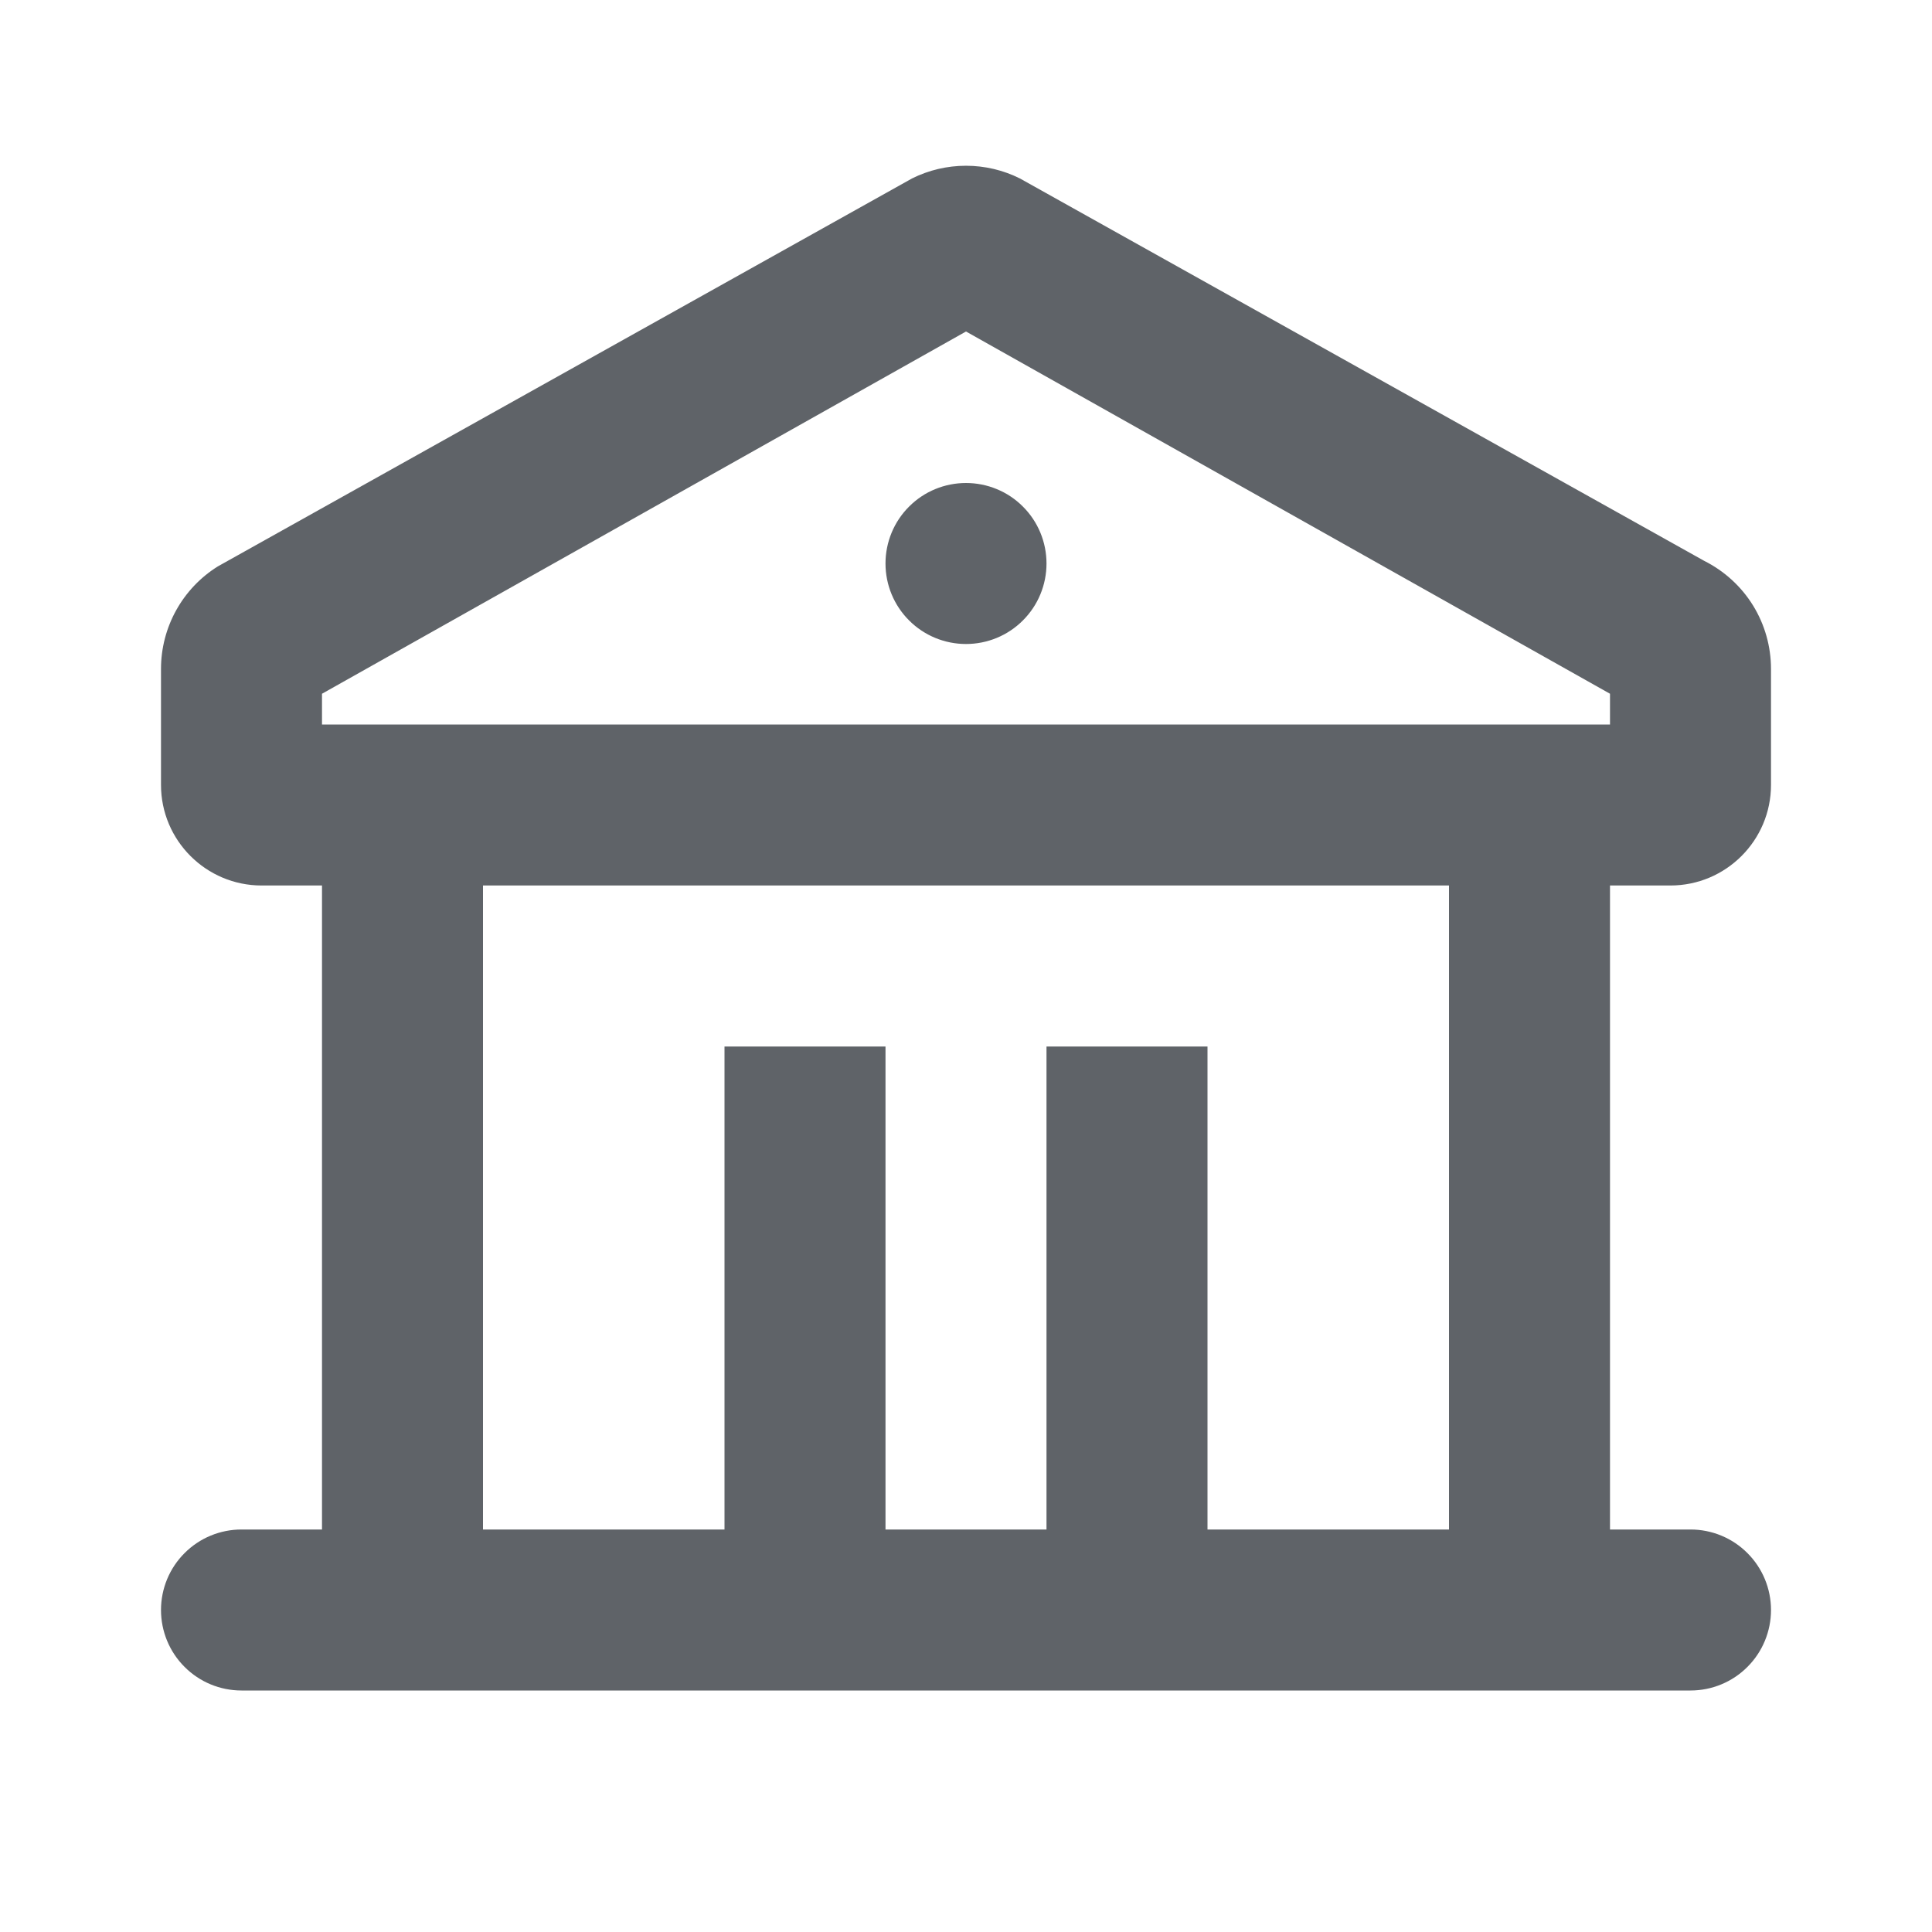
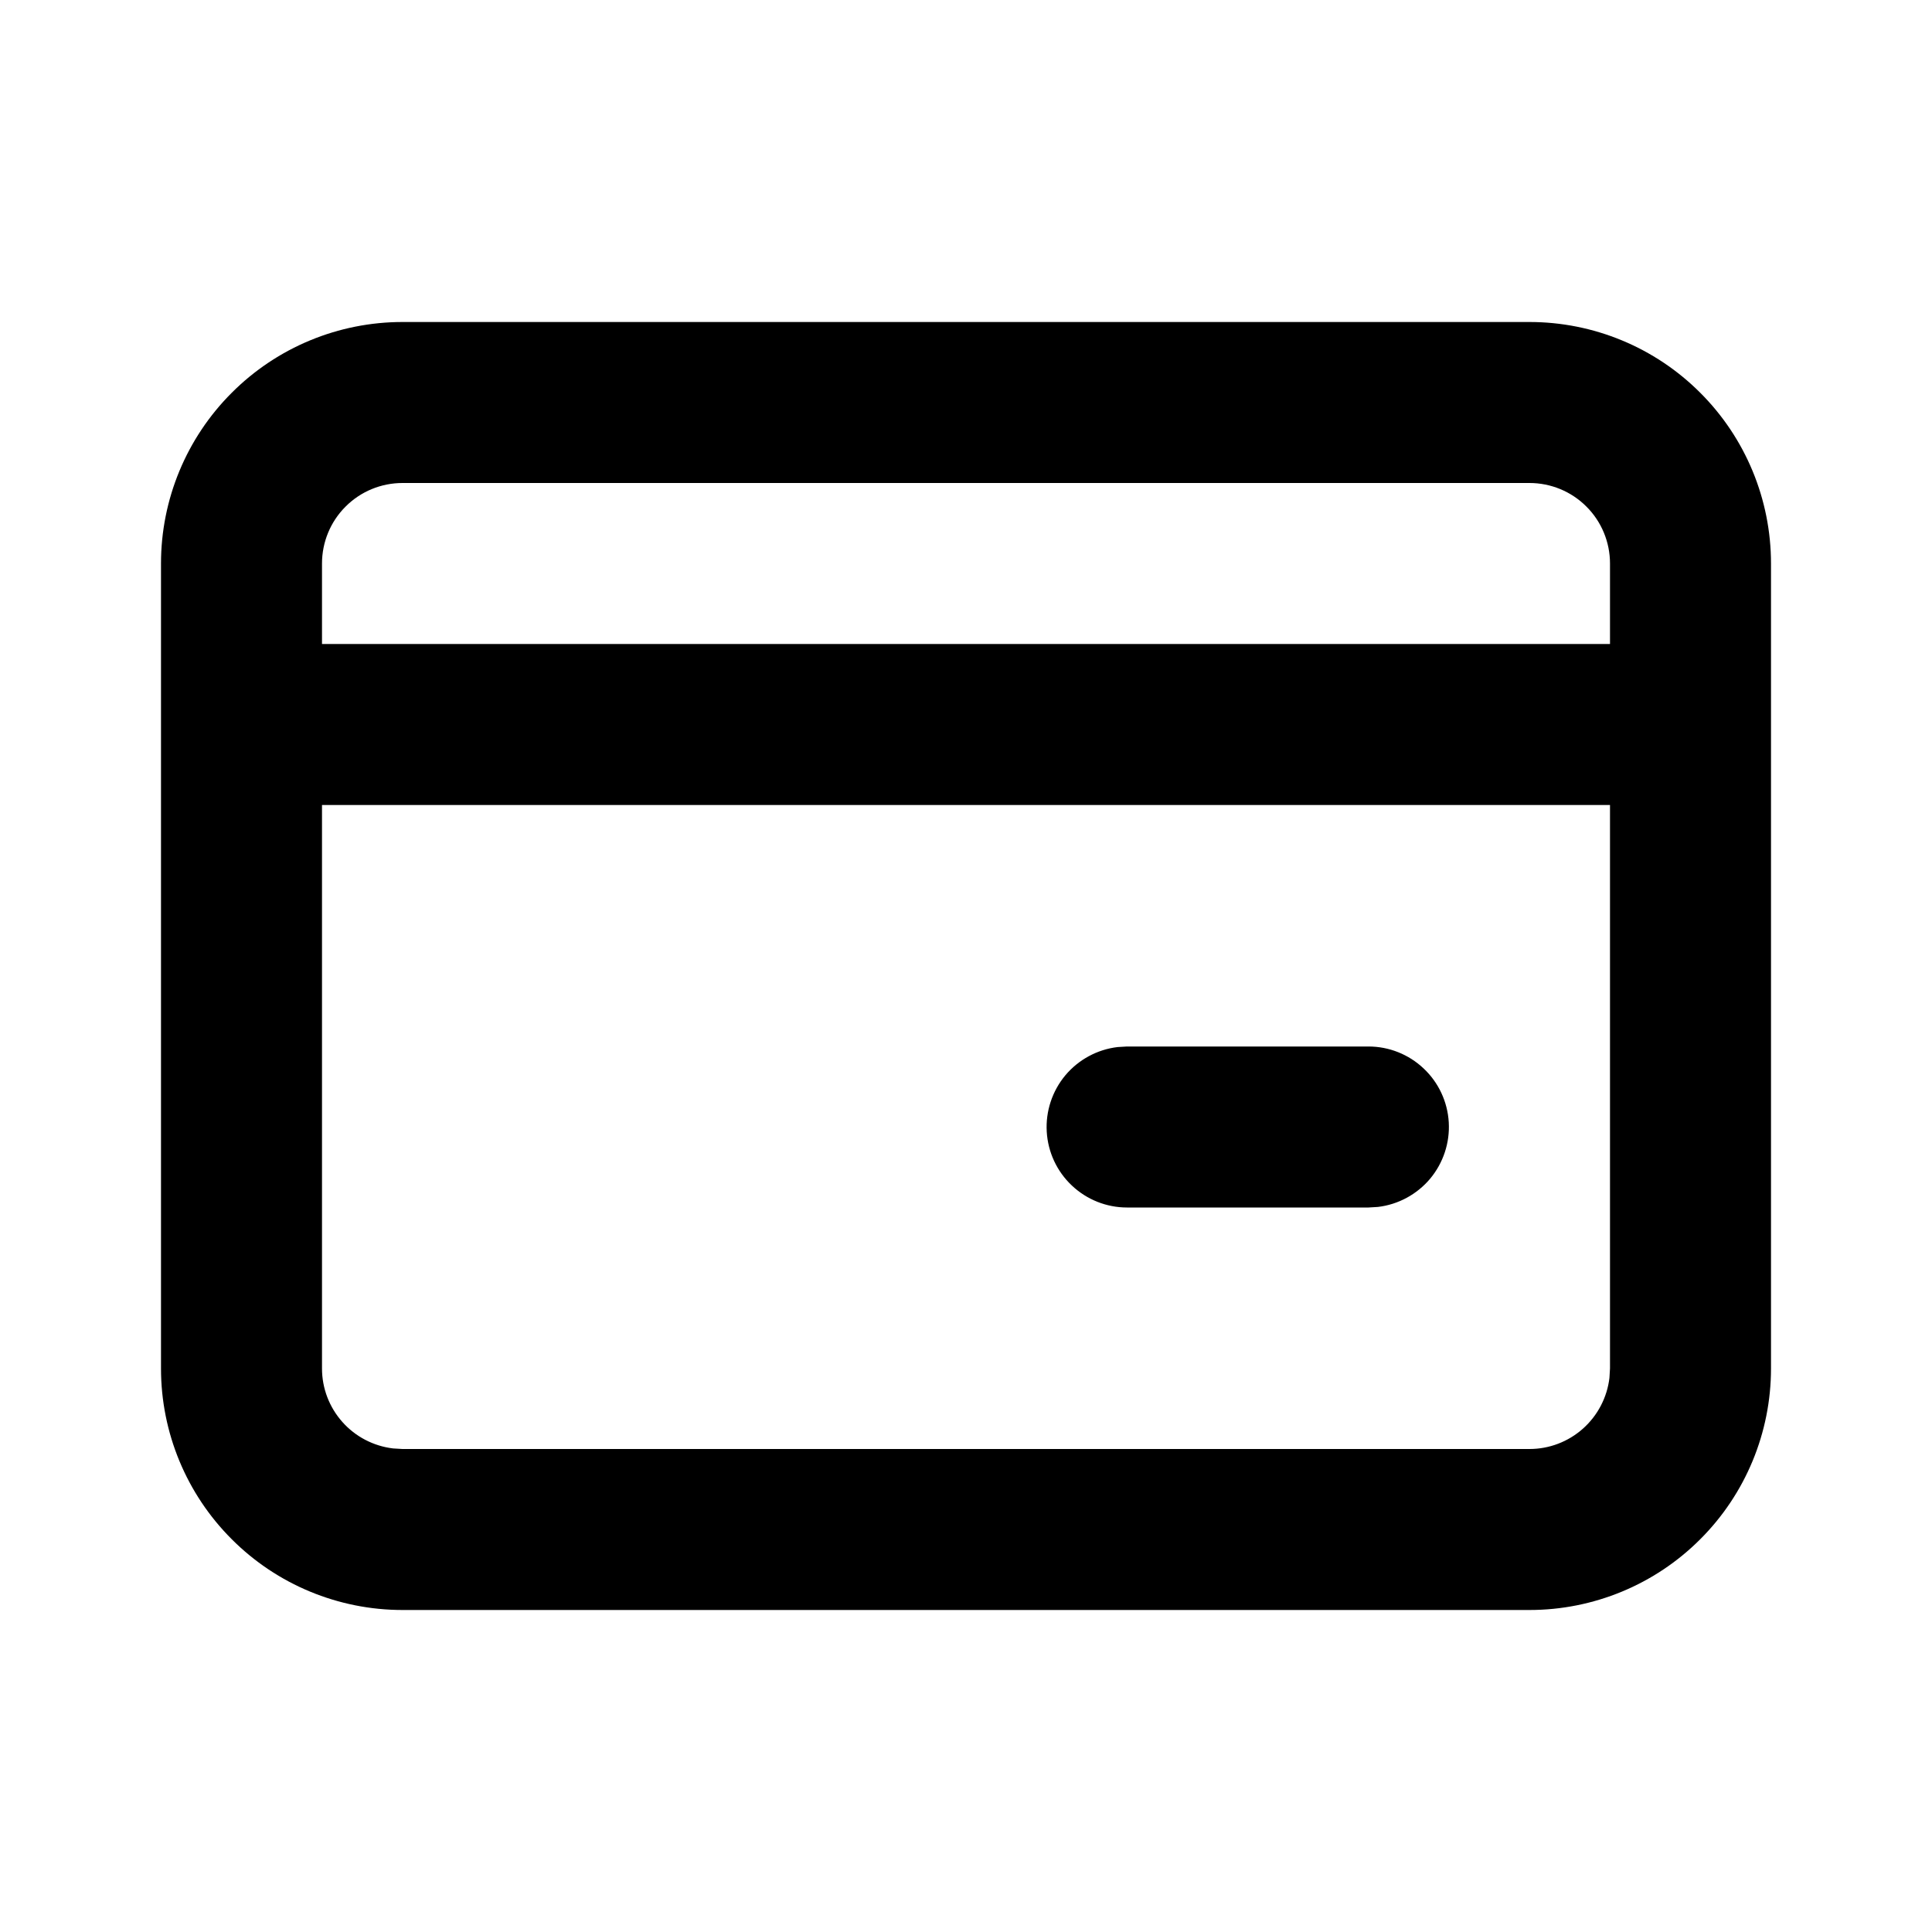
- <svg xmlns="http://www.w3.org/2000/svg" width="24" height="24" viewBox="0 0 24 24" fill="none">
-   <path d="M12.67 2.217L21.17 6.967C21.419 7.092 21.629 7.283 21.776 7.52C21.923 7.758 22 8.031 22 8.31V9.75C22 10.44 21.44 11 20.75 11H20V19H21C21.265 19 21.52 19.105 21.707 19.293C21.895 19.48 22 19.735 22 20C22 20.265 21.895 20.52 21.707 20.707C21.52 20.895 21.265 21 21 21H3C2.735 21 2.48 20.895 2.293 20.707C2.105 20.52 2 20.265 2 20C2 19.735 2.105 19.48 2.293 19.293C2.48 19.105 2.735 19 3 19H4V11H3.25C2.56 11 2 10.44 2 9.75V8.31C2 7.788 2.27 7.308 2.706 7.036L11.329 2.217C11.537 2.113 11.767 2.059 12 2.059C12.233 2.059 12.462 2.113 12.67 2.217ZM18 11H6V19H9V13H11V19H13V13H15V19H18V11ZM12 4.118L4 8.618V9H20V8.618L12 4.118ZM12 6C12.265 6 12.52 6.105 12.707 6.293C12.895 6.48 13 6.735 13 7C13 7.265 12.895 7.52 12.707 7.707C12.52 7.895 12.265 8 12 8C11.735 8 11.48 7.895 11.293 7.707C11.105 7.52 11 7.265 11 7C11 6.735 11.105 6.48 11.293 6.293C11.48 6.105 11.735 6 12 6Z" fill="#5F6368" />
+ <svg xmlns="http://www.w3.org/2000/svg" width="20" height="20" viewBox="0 0 24 24" fill="currentColor">
+   <path d="M19 4C19.796 4 20.559 4.316 21.121 4.879C21.684 5.441 22 6.204 22 7V17C22 17.796 21.684 18.559 21.121 19.121C20.559 19.684 19.796 20 19 20H5C4.204 20 3.441 19.684 2.879 19.121C2.316 18.559 2 17.796 2 17V7C2 6.204 2.316 5.441 2.879 4.879C3.441 4.316 4.204 4 5 4H19ZM20 10H4V17C4 17.245 4.09 17.481 4.253 17.664C4.415 17.847 4.64 17.964 4.883 17.993L5 18H19C19.245 18 19.481 17.91 19.664 17.747C19.847 17.584 19.964 17.36 19.993 17.117L20 17V10ZM17 13C17.255 13 17.5 13.098 17.685 13.273C17.871 13.448 17.982 13.687 17.997 13.941C18.012 14.196 17.929 14.446 17.766 14.642C17.602 14.837 17.37 14.963 17.117 14.993L17 15H14C13.745 15 13.5 14.902 13.315 14.727C13.129 14.552 13.018 14.313 13.003 14.059C12.988 13.804 13.071 13.554 13.234 13.358C13.398 13.163 13.63 13.037 13.883 13.007L14 13H17ZM19 6H5C4.735 6 4.48 6.105 4.293 6.293C4.105 6.48 4 6.735 4 7V8H20V7C20 6.735 19.895 6.48 19.707 6.293C19.52 6.105 19.265 6 19 6Z" fill="currentColor" />
</svg>
